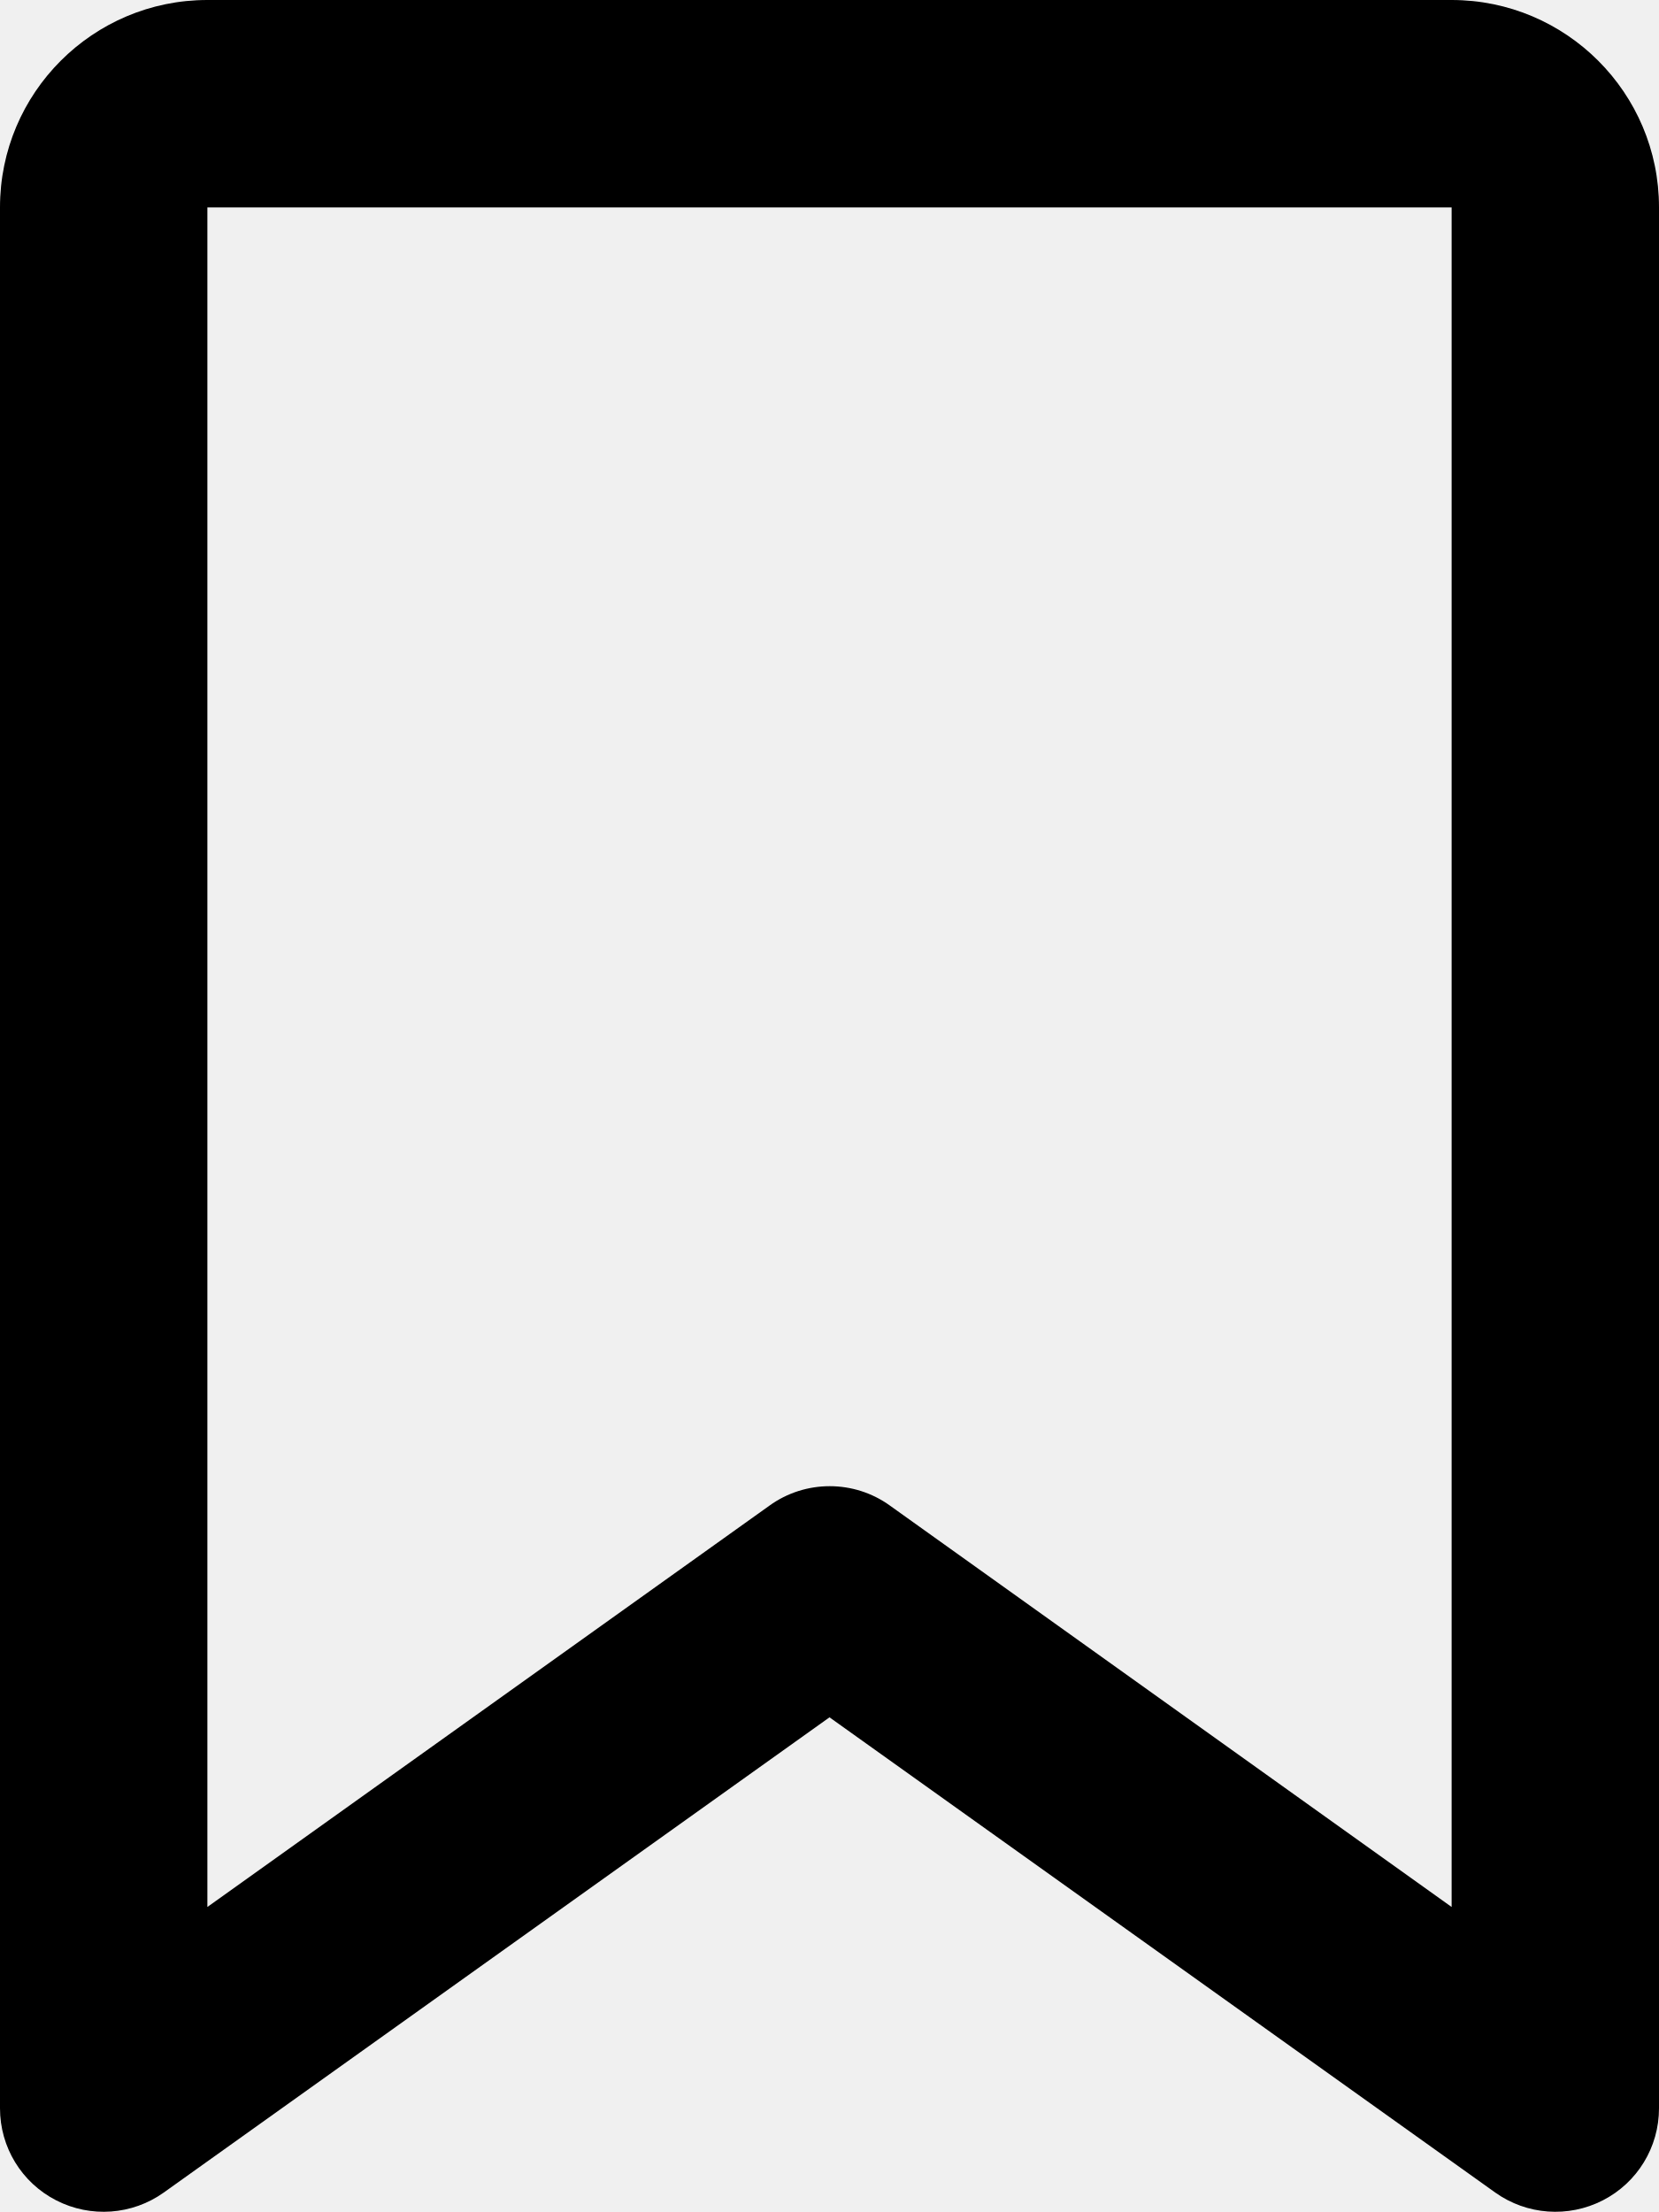
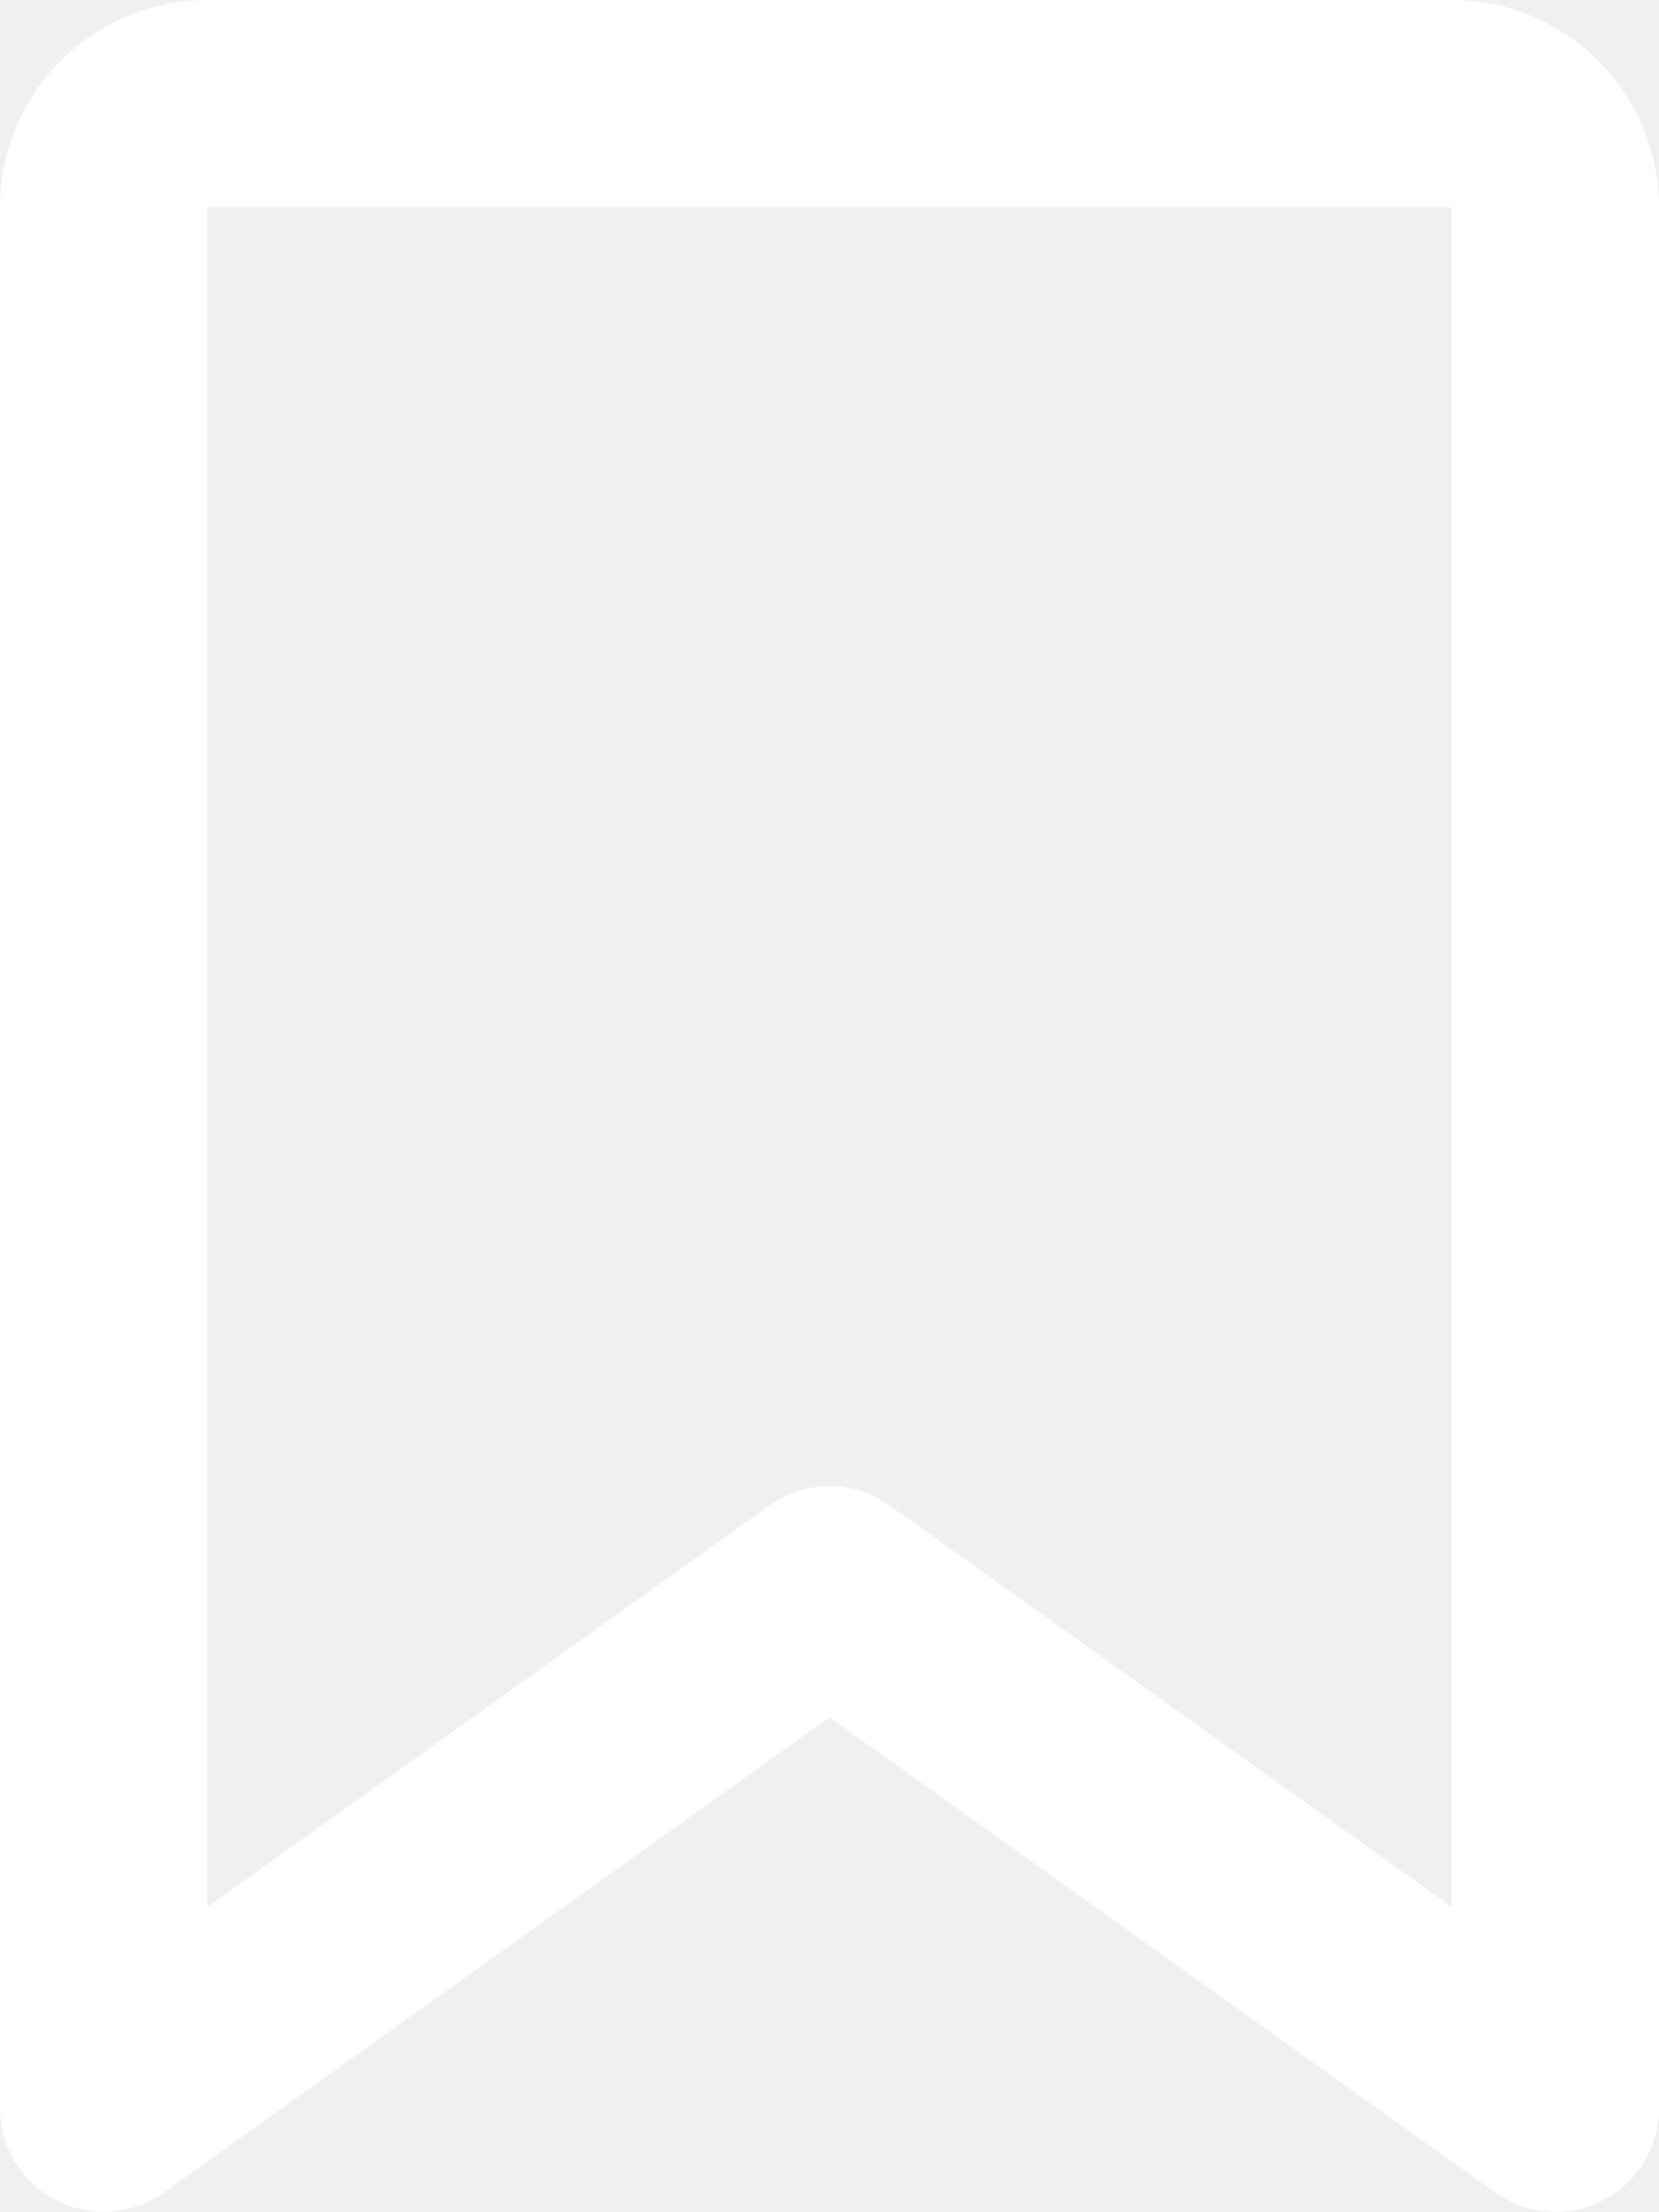
- <svg xmlns="http://www.w3.org/2000/svg" viewBox="0 0 384 512">
+ <svg xmlns="http://www.w3.org/2000/svg" fill="white" viewBox="0 0 384 512">
  <path d="M0 48C0 21.5 21.5 0 48 0l0 48V441.4l130.1-92.9c8.3-6 19.6-6 27.9 0L336 441.4V48H48V0H336c26.5 0 48 21.5 48 48V488c0 9-5 17.2-13 21.3s-17.6 3.4-24.9-1.8L192 397.5 37.9 507.5c-7.3 5.2-16.9 5.9-24.9 1.8S0 497 0 488V48z" />
</svg>
